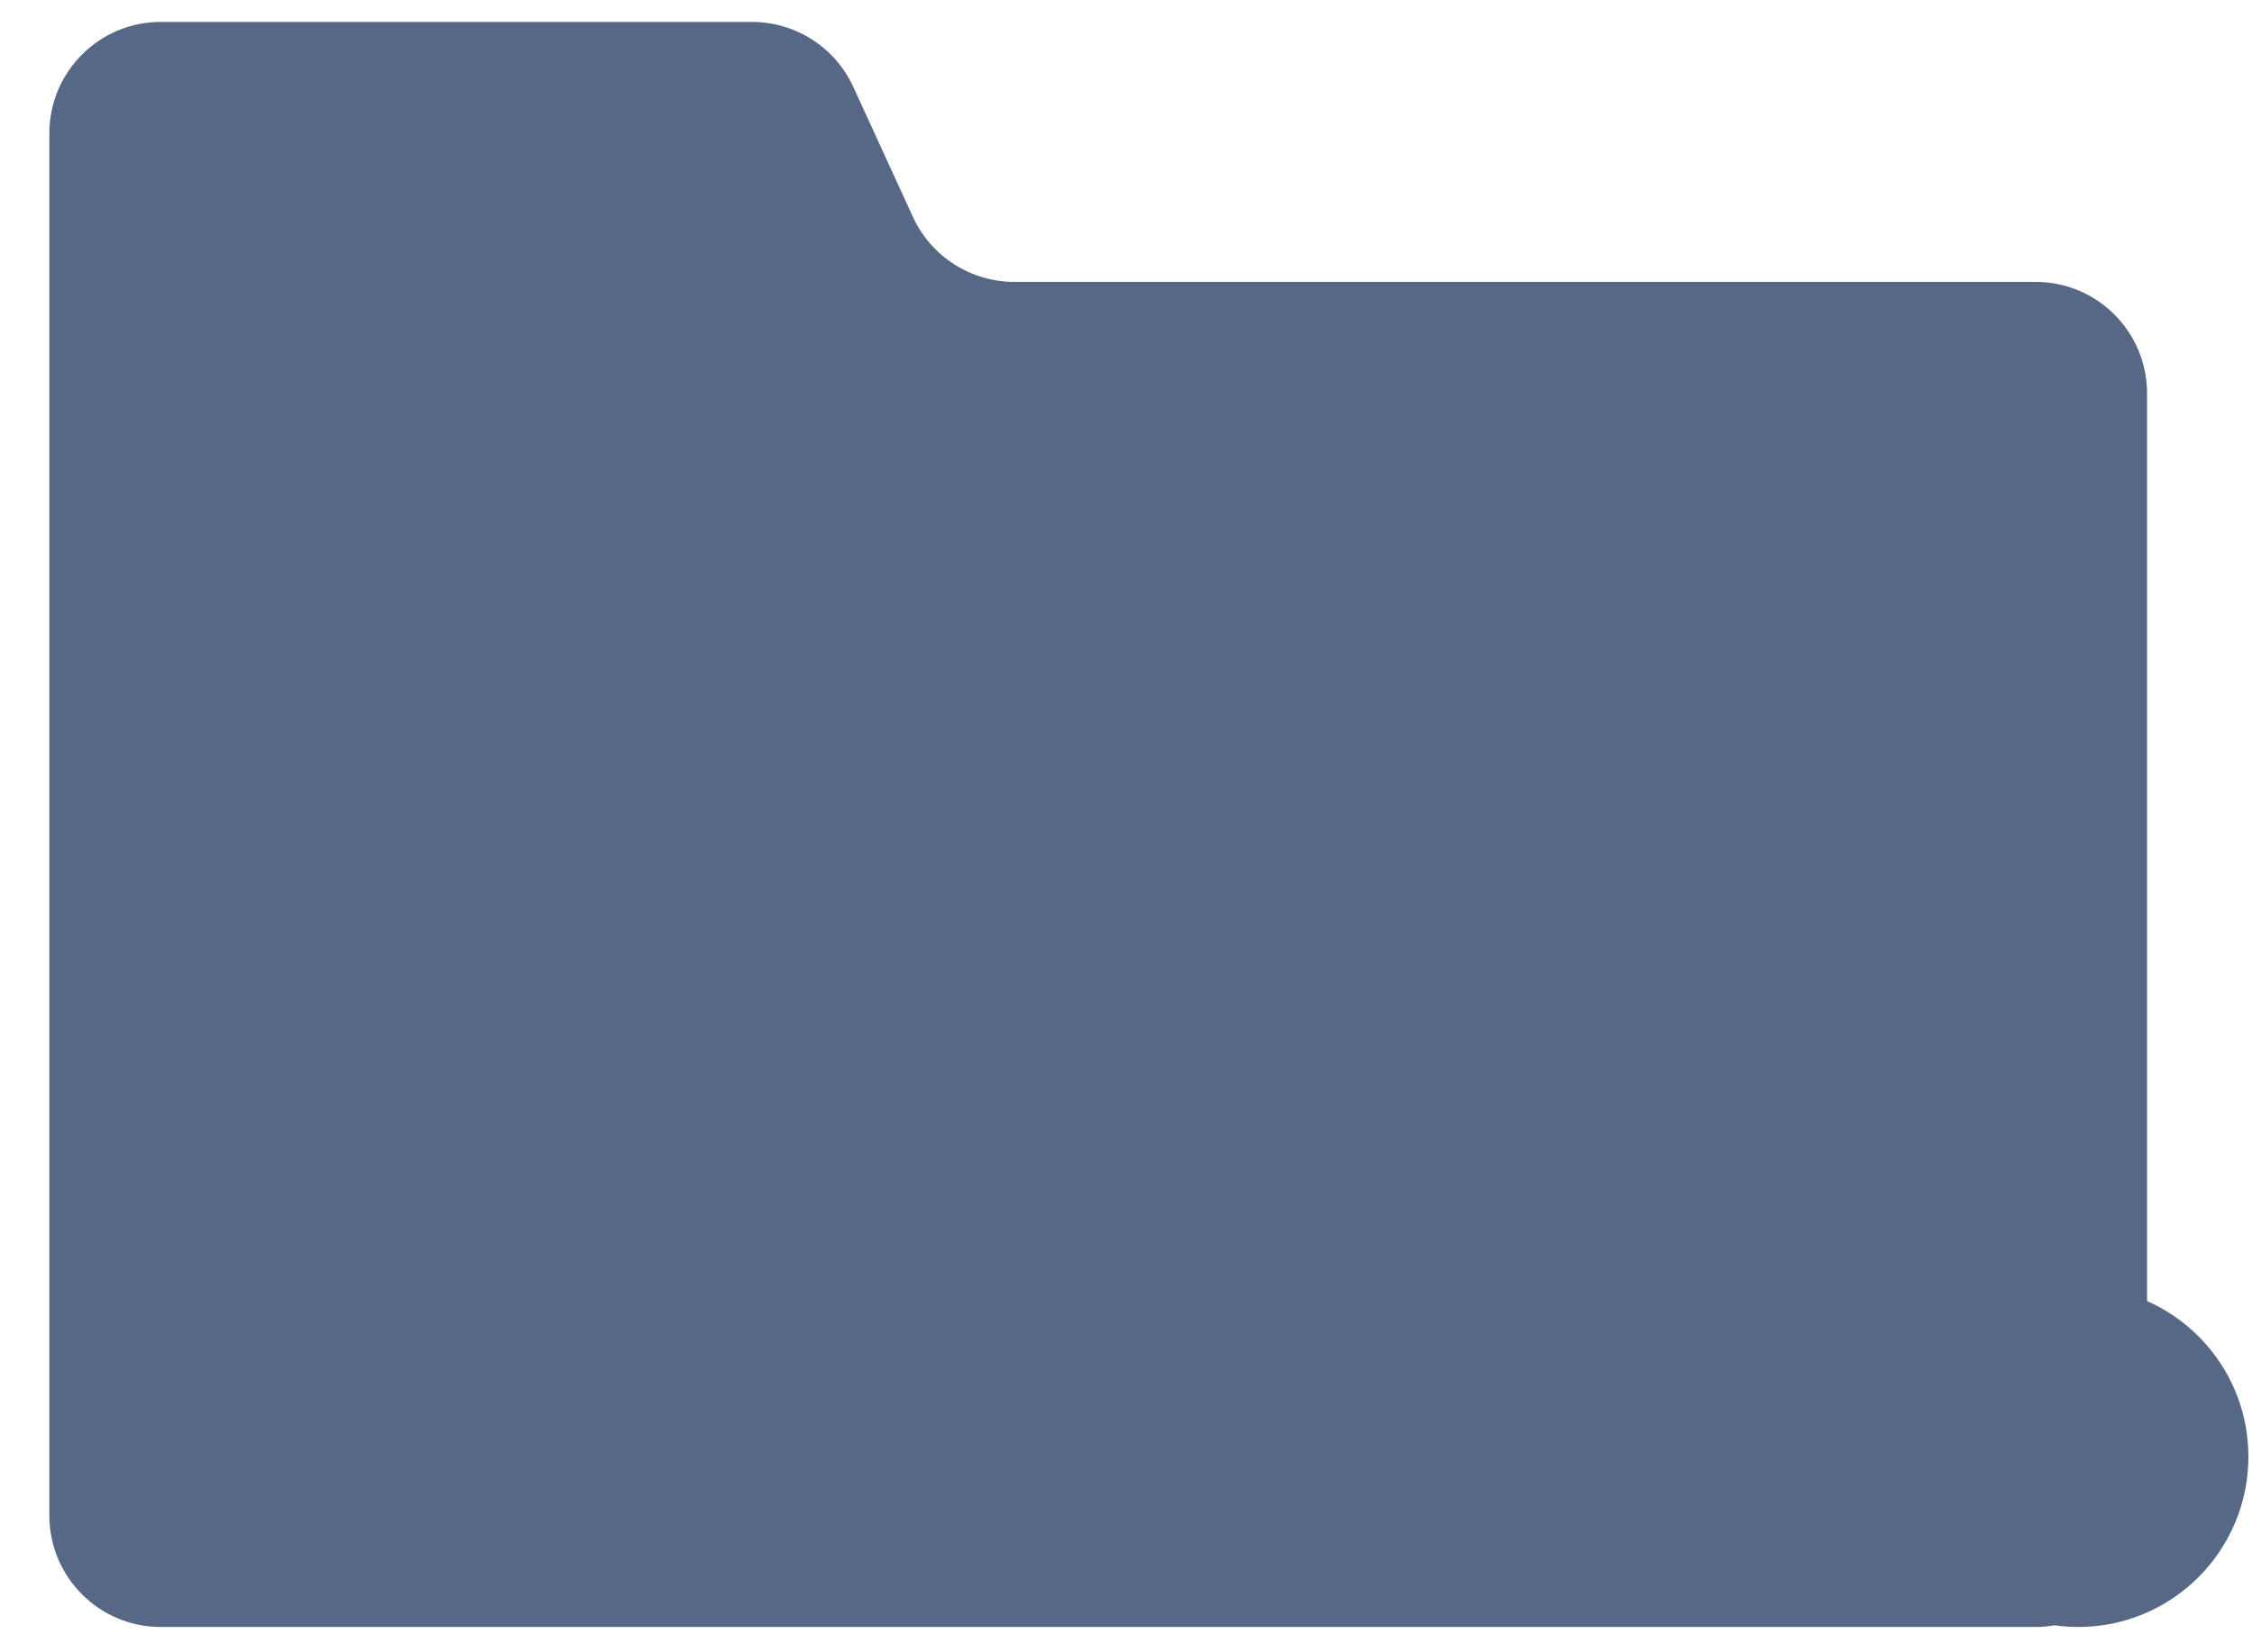
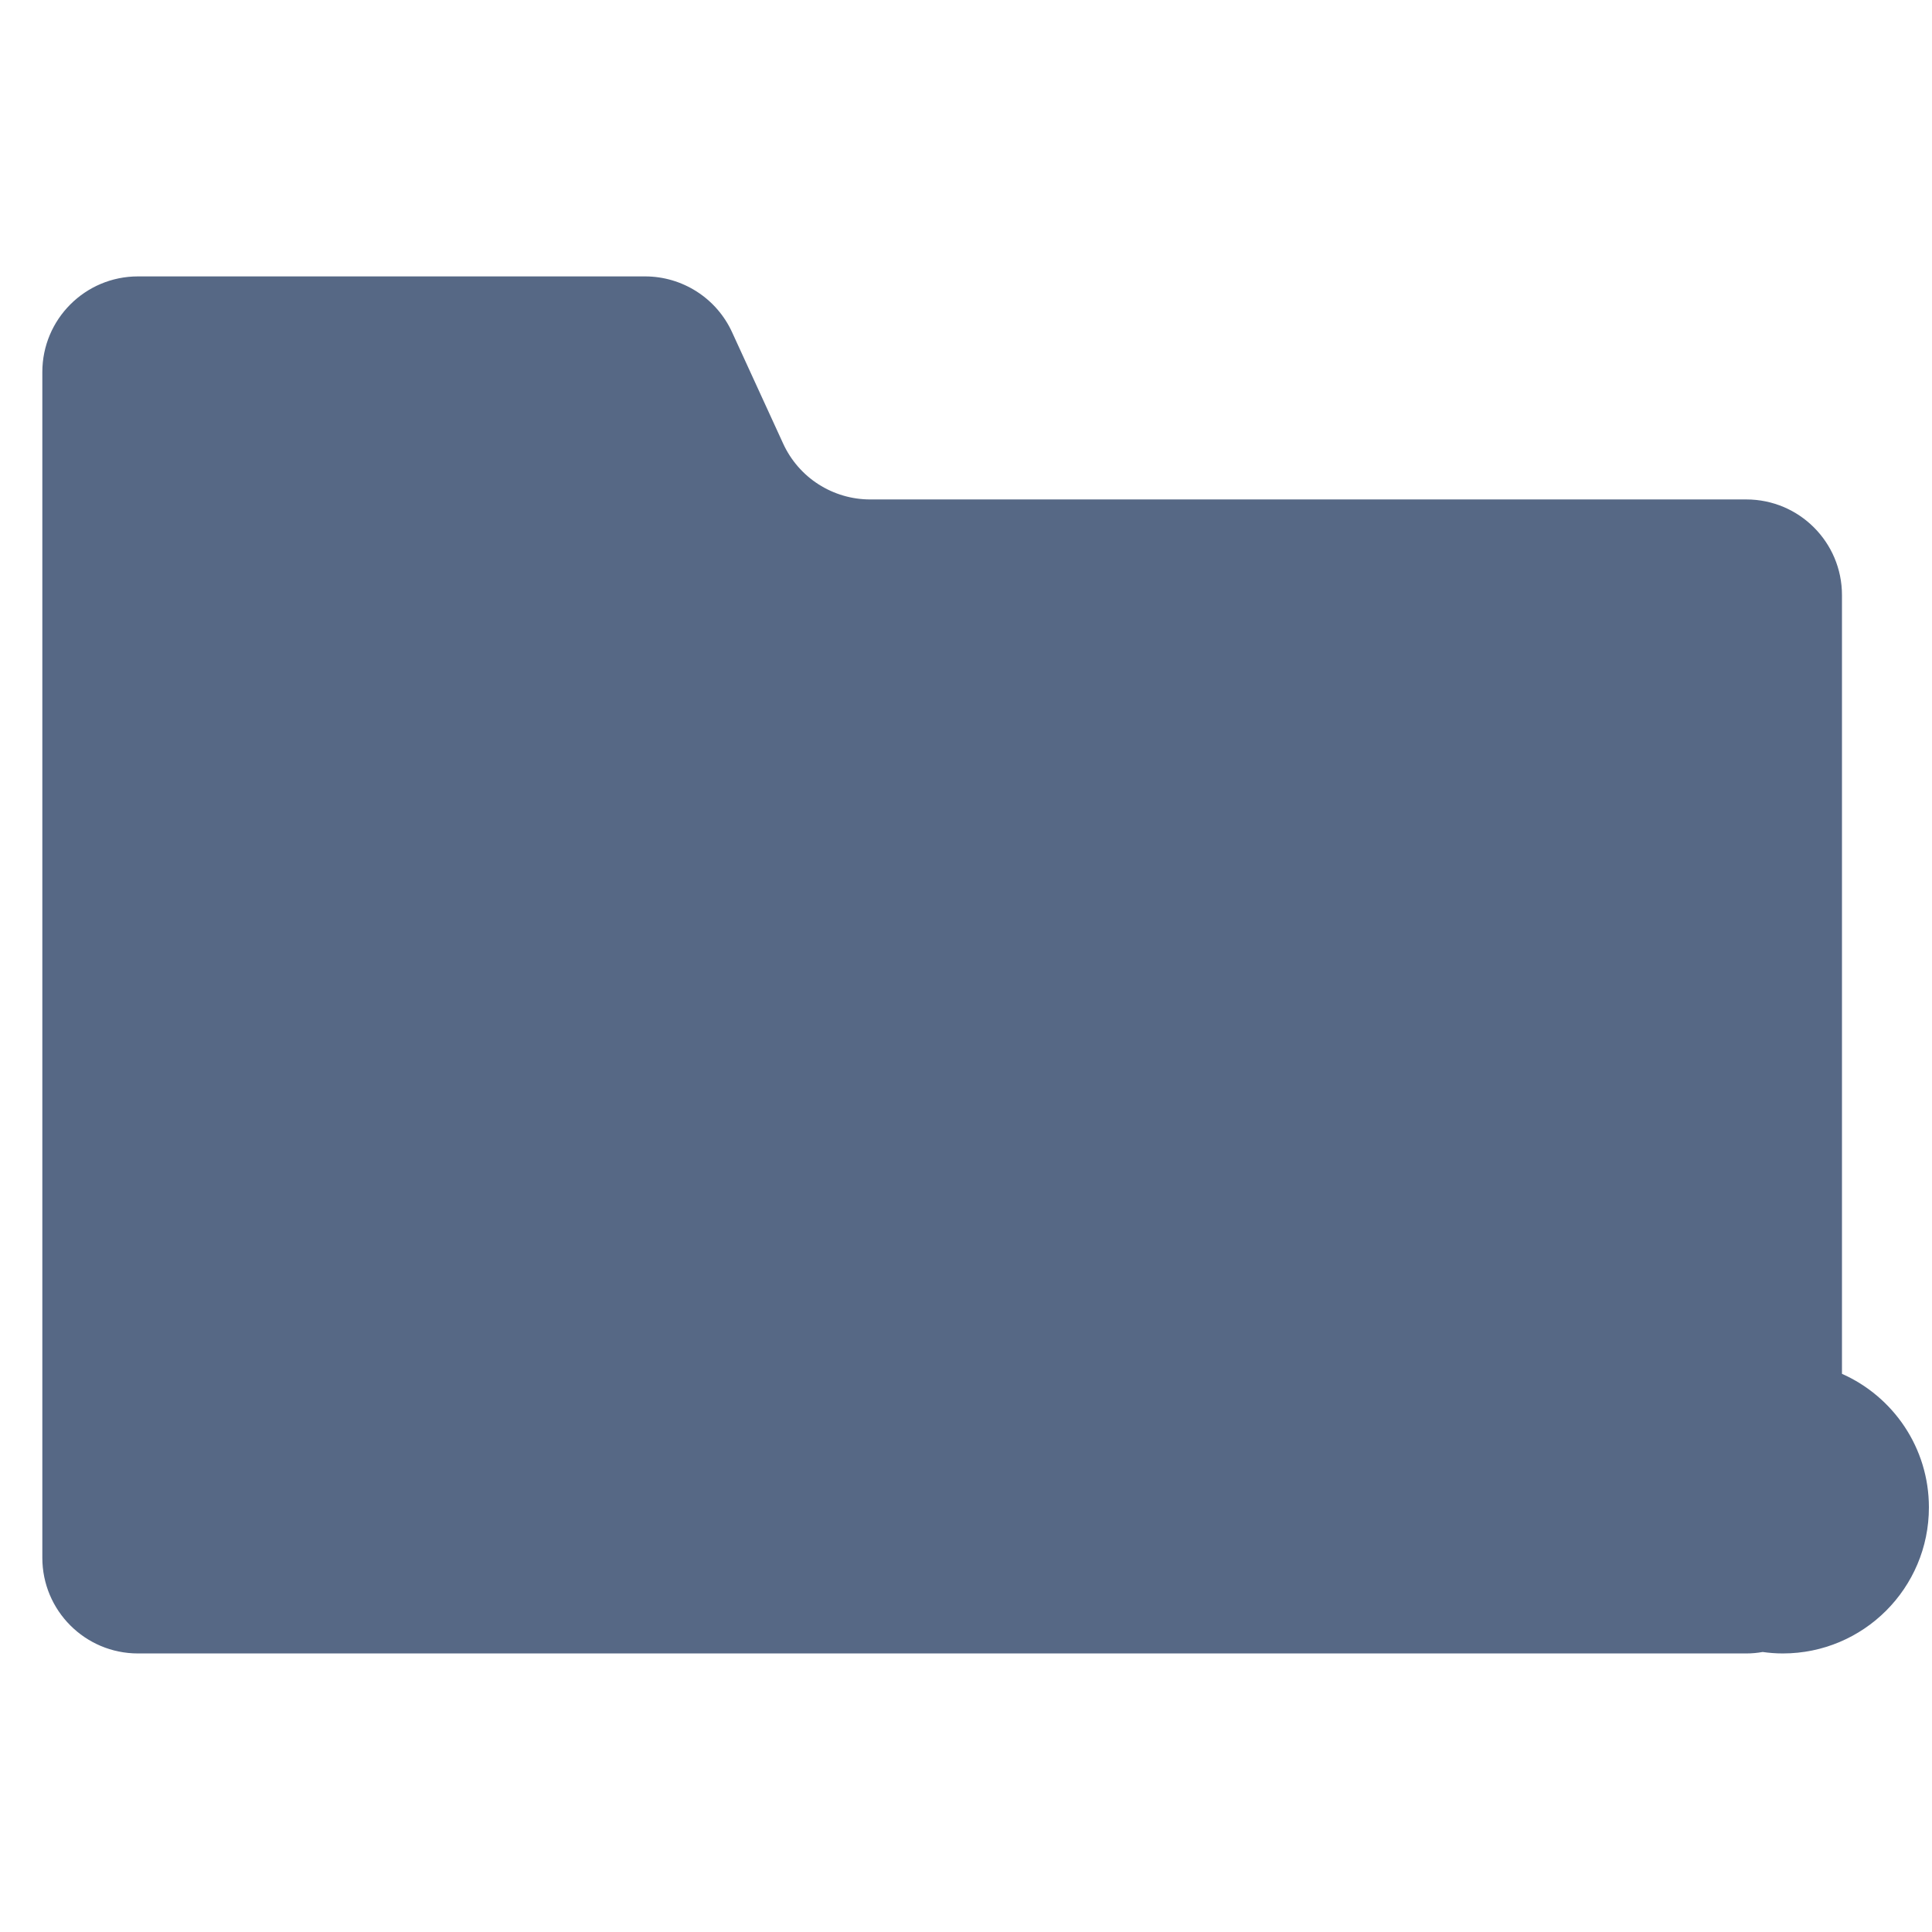
- <svg xmlns="http://www.w3.org/2000/svg" width="45" height="33" viewBox="0 0 45 33" fill="none">
+ <svg xmlns="http://www.w3.org/2000/svg" width="30" height="30" viewBox="0 0 45 33" fill="none">
  <path d="M42.903 25.999V7.86C42.903 6.63 41.906 5.633 40.675 5.633H20.267C19.841 5.633 19.423 5.51 19.064 5.28C18.705 5.05 18.42 4.721 18.242 4.334L17.051 1.737C16.873 1.349 16.588 1.021 16.229 0.791C15.87 0.561 15.453 0.438 15.026 0.438H3.213C1.983 0.438 0.986 1.436 0.986 2.666V30.284C0.986 31.514 1.983 32.512 3.213 32.512H40.675C40.805 32.512 40.932 32.5 41.056 32.478C41.21 32.5 41.367 32.512 41.526 32.512C43.405 32.512 44.928 30.989 44.928 29.11C44.928 27.721 44.096 26.528 42.903 25.999V25.999Z" fill="#566885" />
</svg>
